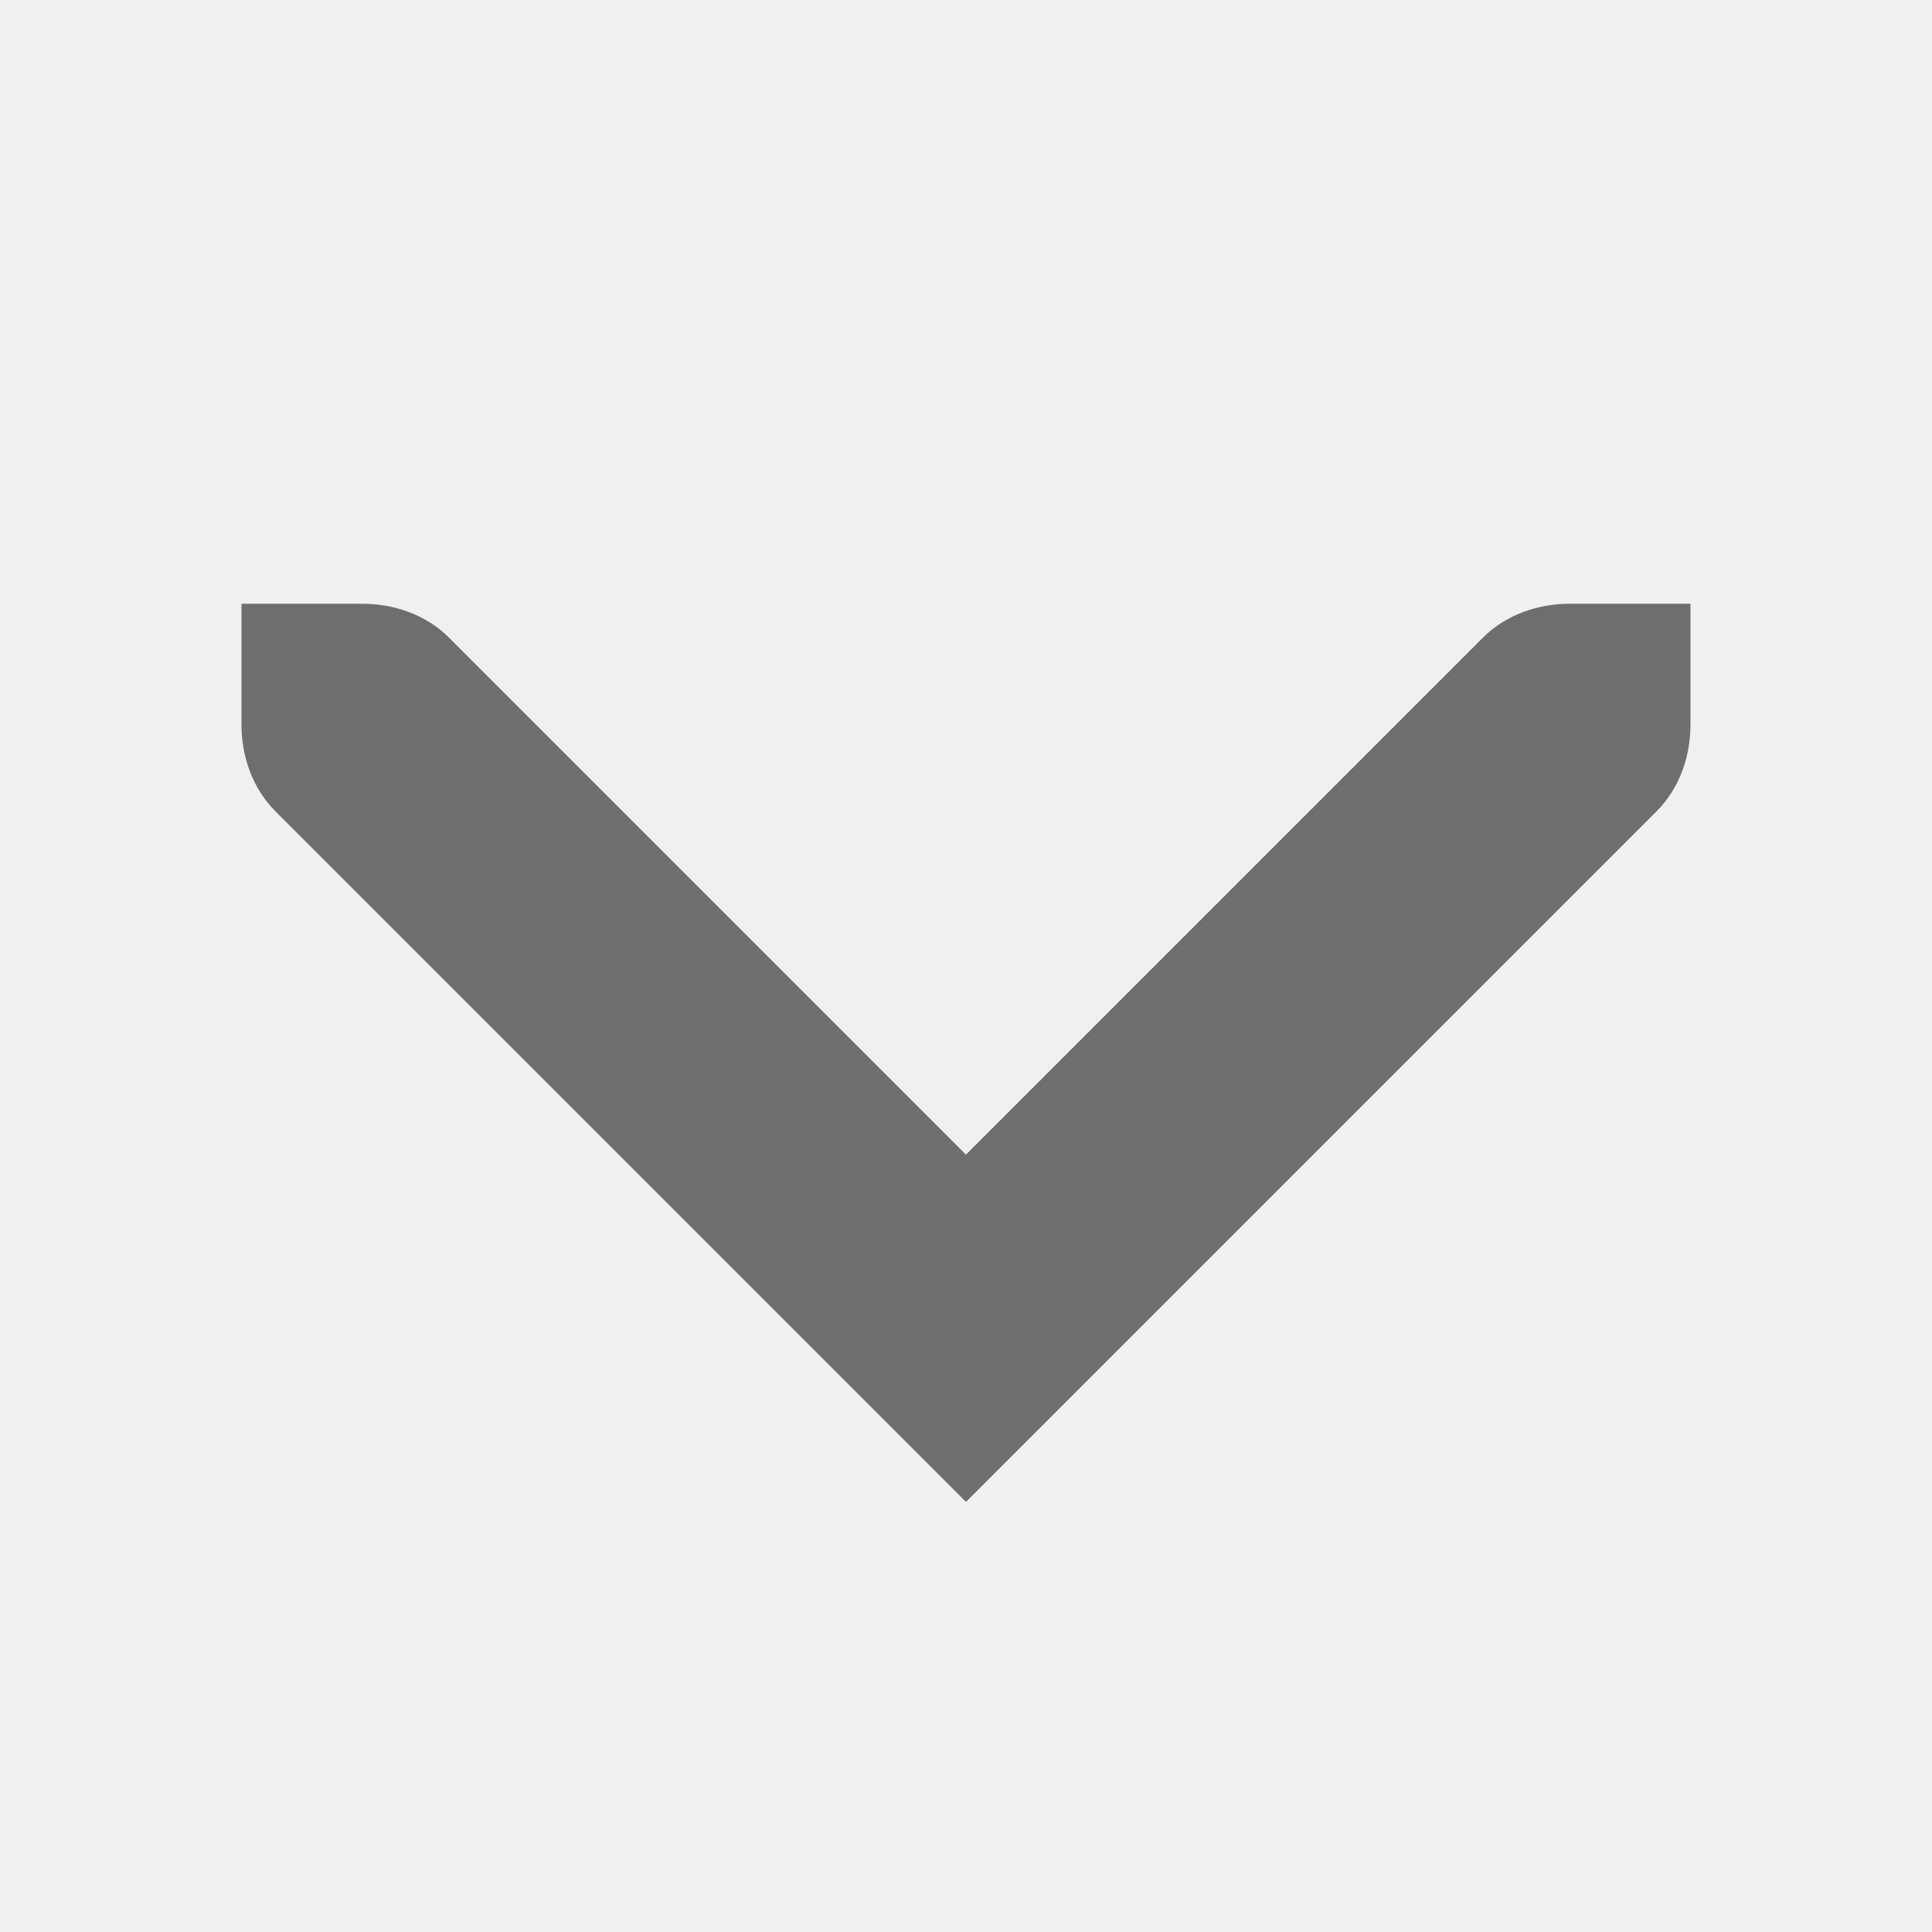
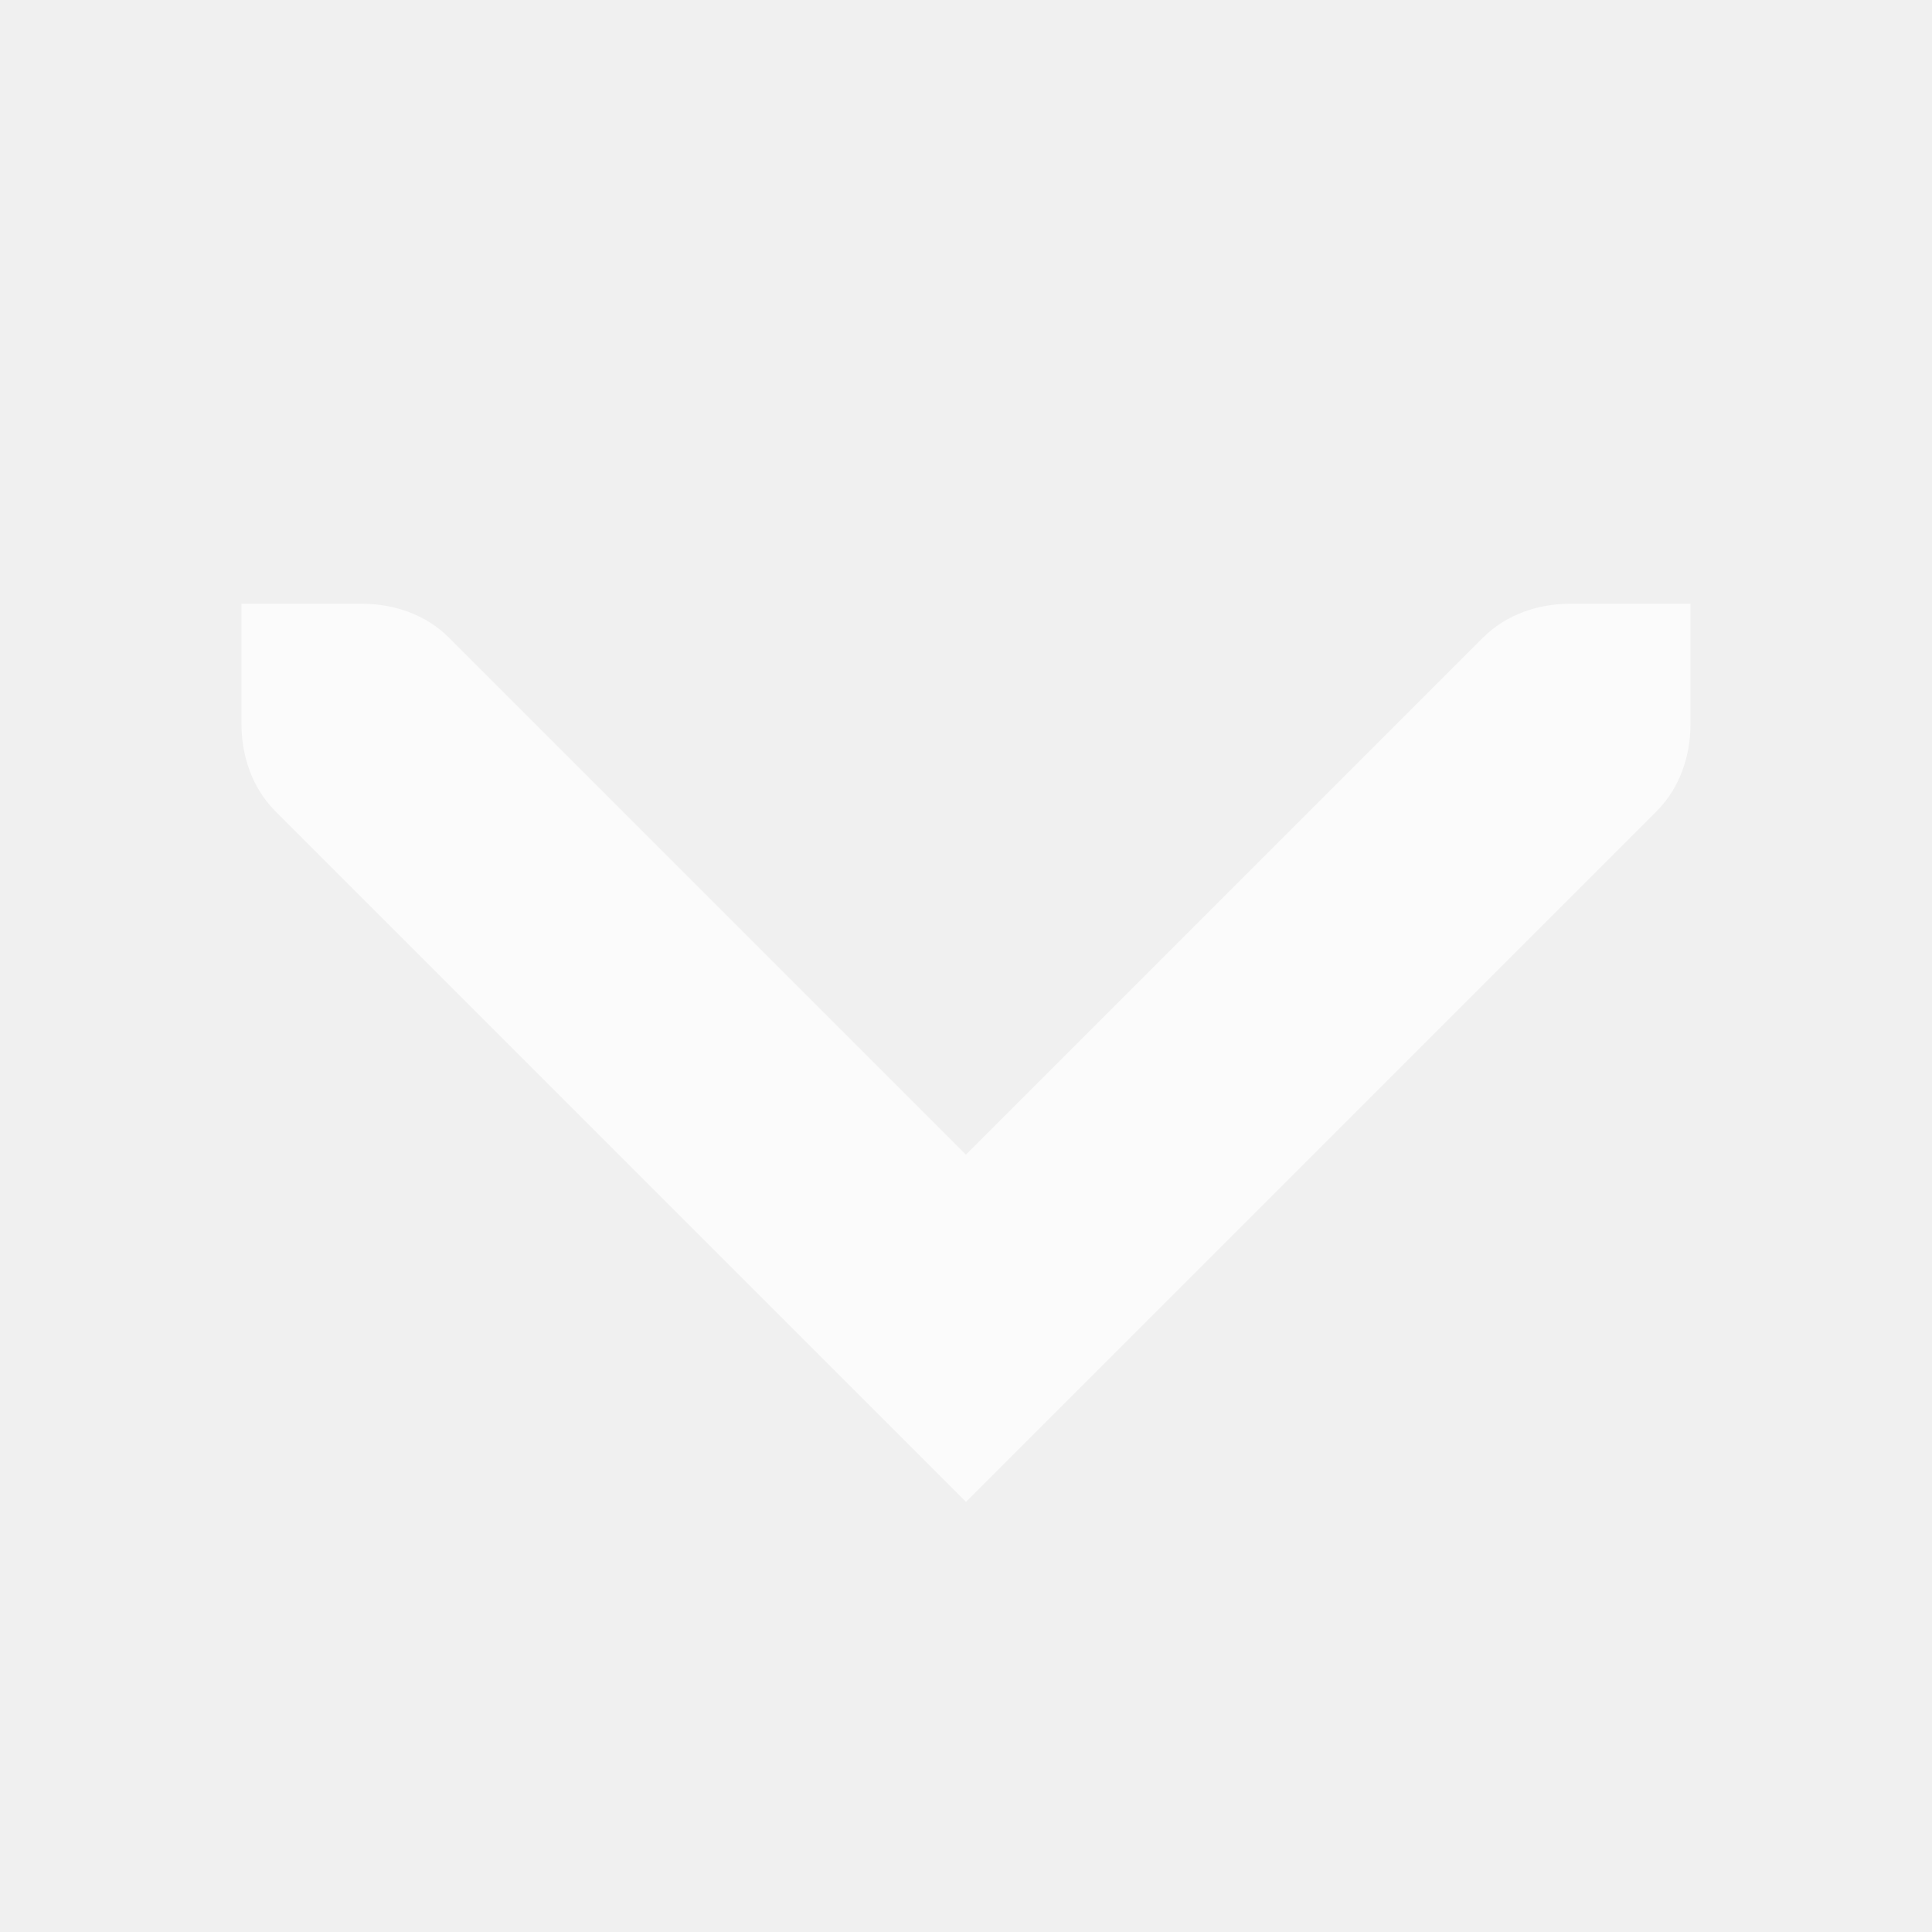
<svg xmlns="http://www.w3.org/2000/svg" xmlns:ns1="http://www.openswatchbook.org/uri/2009/osb" width="32" viewBox="0 0 32 32" version="1.1" id="svg7384" height="32">
  <defs id="defs7386">
    <linearGradient ns1:paint="solid" id="linearGradient19282" gradientTransform="matrix(-2.736579,0.2820293,-0.1890831,-0.9998832,239.5401,-879.4556)">
      <stop style="stop-color:#666666;stop-opacity:1;" offset="0" id="stop19284" />
    </linearGradient>
  </defs>
-   <g transform="translate(-141.0002,-791)" style="display:inline;opacity:0.54" id="layer9" />
-   <g transform="translate(-141.0002,-791)" style="display:inline;opacity:0.54" id="layer10" />
-   <g transform="translate(-141.0002,-791)" id="layer11" style="opacity:0.54" />
-   <g transform="translate(-141.0002,-791)" style="display:inline;opacity:0.54" id="layer13" />
-   <g transform="translate(-141.0002,-791)" id="layer14" style="opacity:0.54" />
-   <g transform="translate(-141.0002,-791)" style="display:inline;opacity:0.54" id="layer15" />
-   <g transform="translate(-141.0002,-791)" style="display:inline;opacity:0.54" id="g71291" />
-   <g transform="translate(-141.0002,-791)" style="display:inline;opacity:0.54" id="g4953" />
-   <g style="display:inline;opacity:0.54" id="g11722" transform="matrix(2,0,0,2,-362.0004,-1494)">
+   <g transform="translate(-141.0002,-791)" style="display:inline" id="layer9" />
+   <g transform="translate(-141.0002,-791)" style="display:inline" id="layer10" />
+   <g transform="translate(-141.0002,-791)" id="layer11" />
+   <g transform="translate(-141.0002,-791)" style="display:inline" id="layer13" />
+   <g transform="translate(-141.0002,-791)" id="layer14" />
+   <g transform="translate(-141.0002,-791)" style="display:inline" id="layer15" />
+   <g transform="translate(-141.0002,-791)" style="display:inline" id="g71291" />
+   <g transform="translate(-141.0002,-791)" style="display:inline" id="g4953" />
+   <g style="display:inline;opacity:0.7" id="g11722" transform="matrix(2,0,0,2,-362.0004,-1494)">
    <rect transform="rotate(90)" style="color:#bebebe;display:inline;overflow:visible;visibility:visible;fill:none;stroke:none;stroke-width:1;marker:none;enable-background:new" id="rect11718" y="-197" x="747" height="16" width="16" />
-     <path style="display:inline;fill:#000000;fill-opacity:1;stroke:none" d="m 189,759.438 -5.719,-5.719 C 183.086,753.523 183,753.256 183,753 v -1 h 1 c 0.256,0 0.523,0.085 0.719,0.281 l 4.281,4.281 4.281,-4.281 C 193.477,752.085 193.745,752 194,752 h 1 v 1 c 0,0.256 -0.085,0.523 -0.281,0.719 z" id="path11720" />
+     <path style="display:inline;fill:#ffffff;fill-opacity:1;stroke:none" d="m 189,759.438 -5.719,-5.719 C 183.086,753.523 183,753.256 183,753 v -1 h 1 c 0.256,0 0.523,0.085 0.719,0.281 l 4.281,4.281 4.281,-4.281 C 193.477,752.085 193.745,752 194,752 h 1 v 1 c 0,0.256 -0.085,0.523 -0.281,0.719 z" id="path11720" />
  </g>
</svg>
